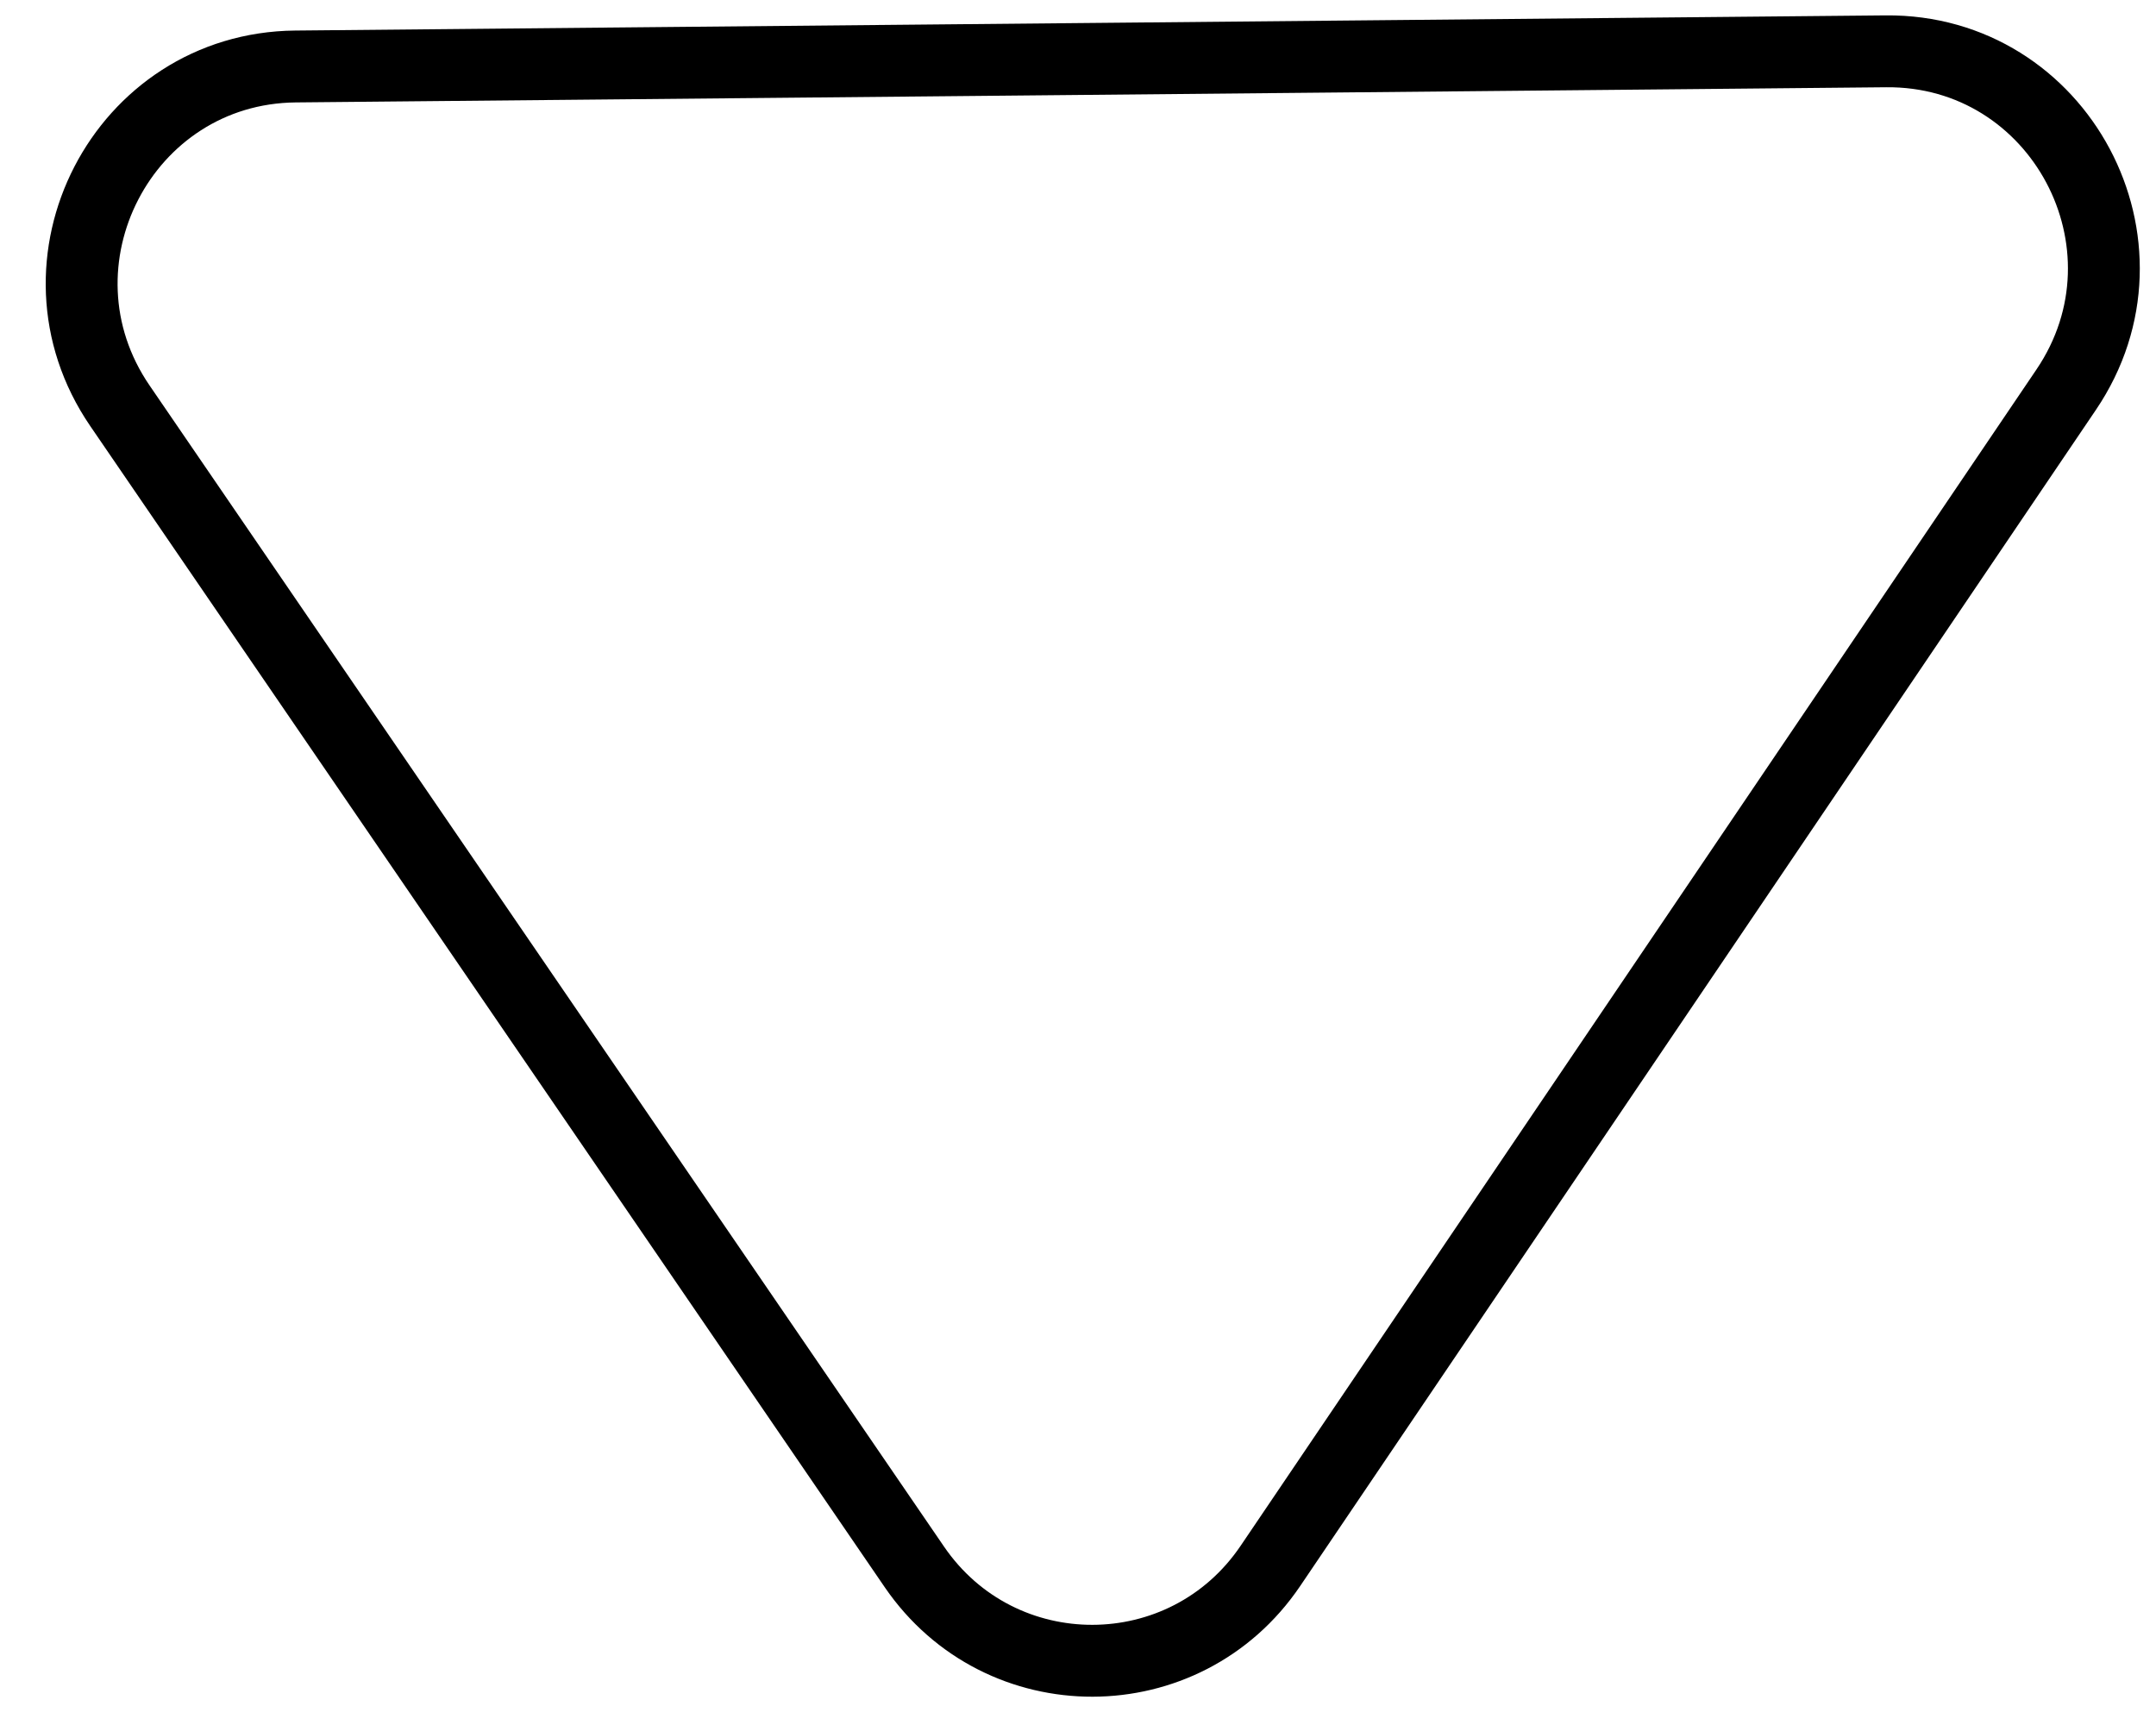
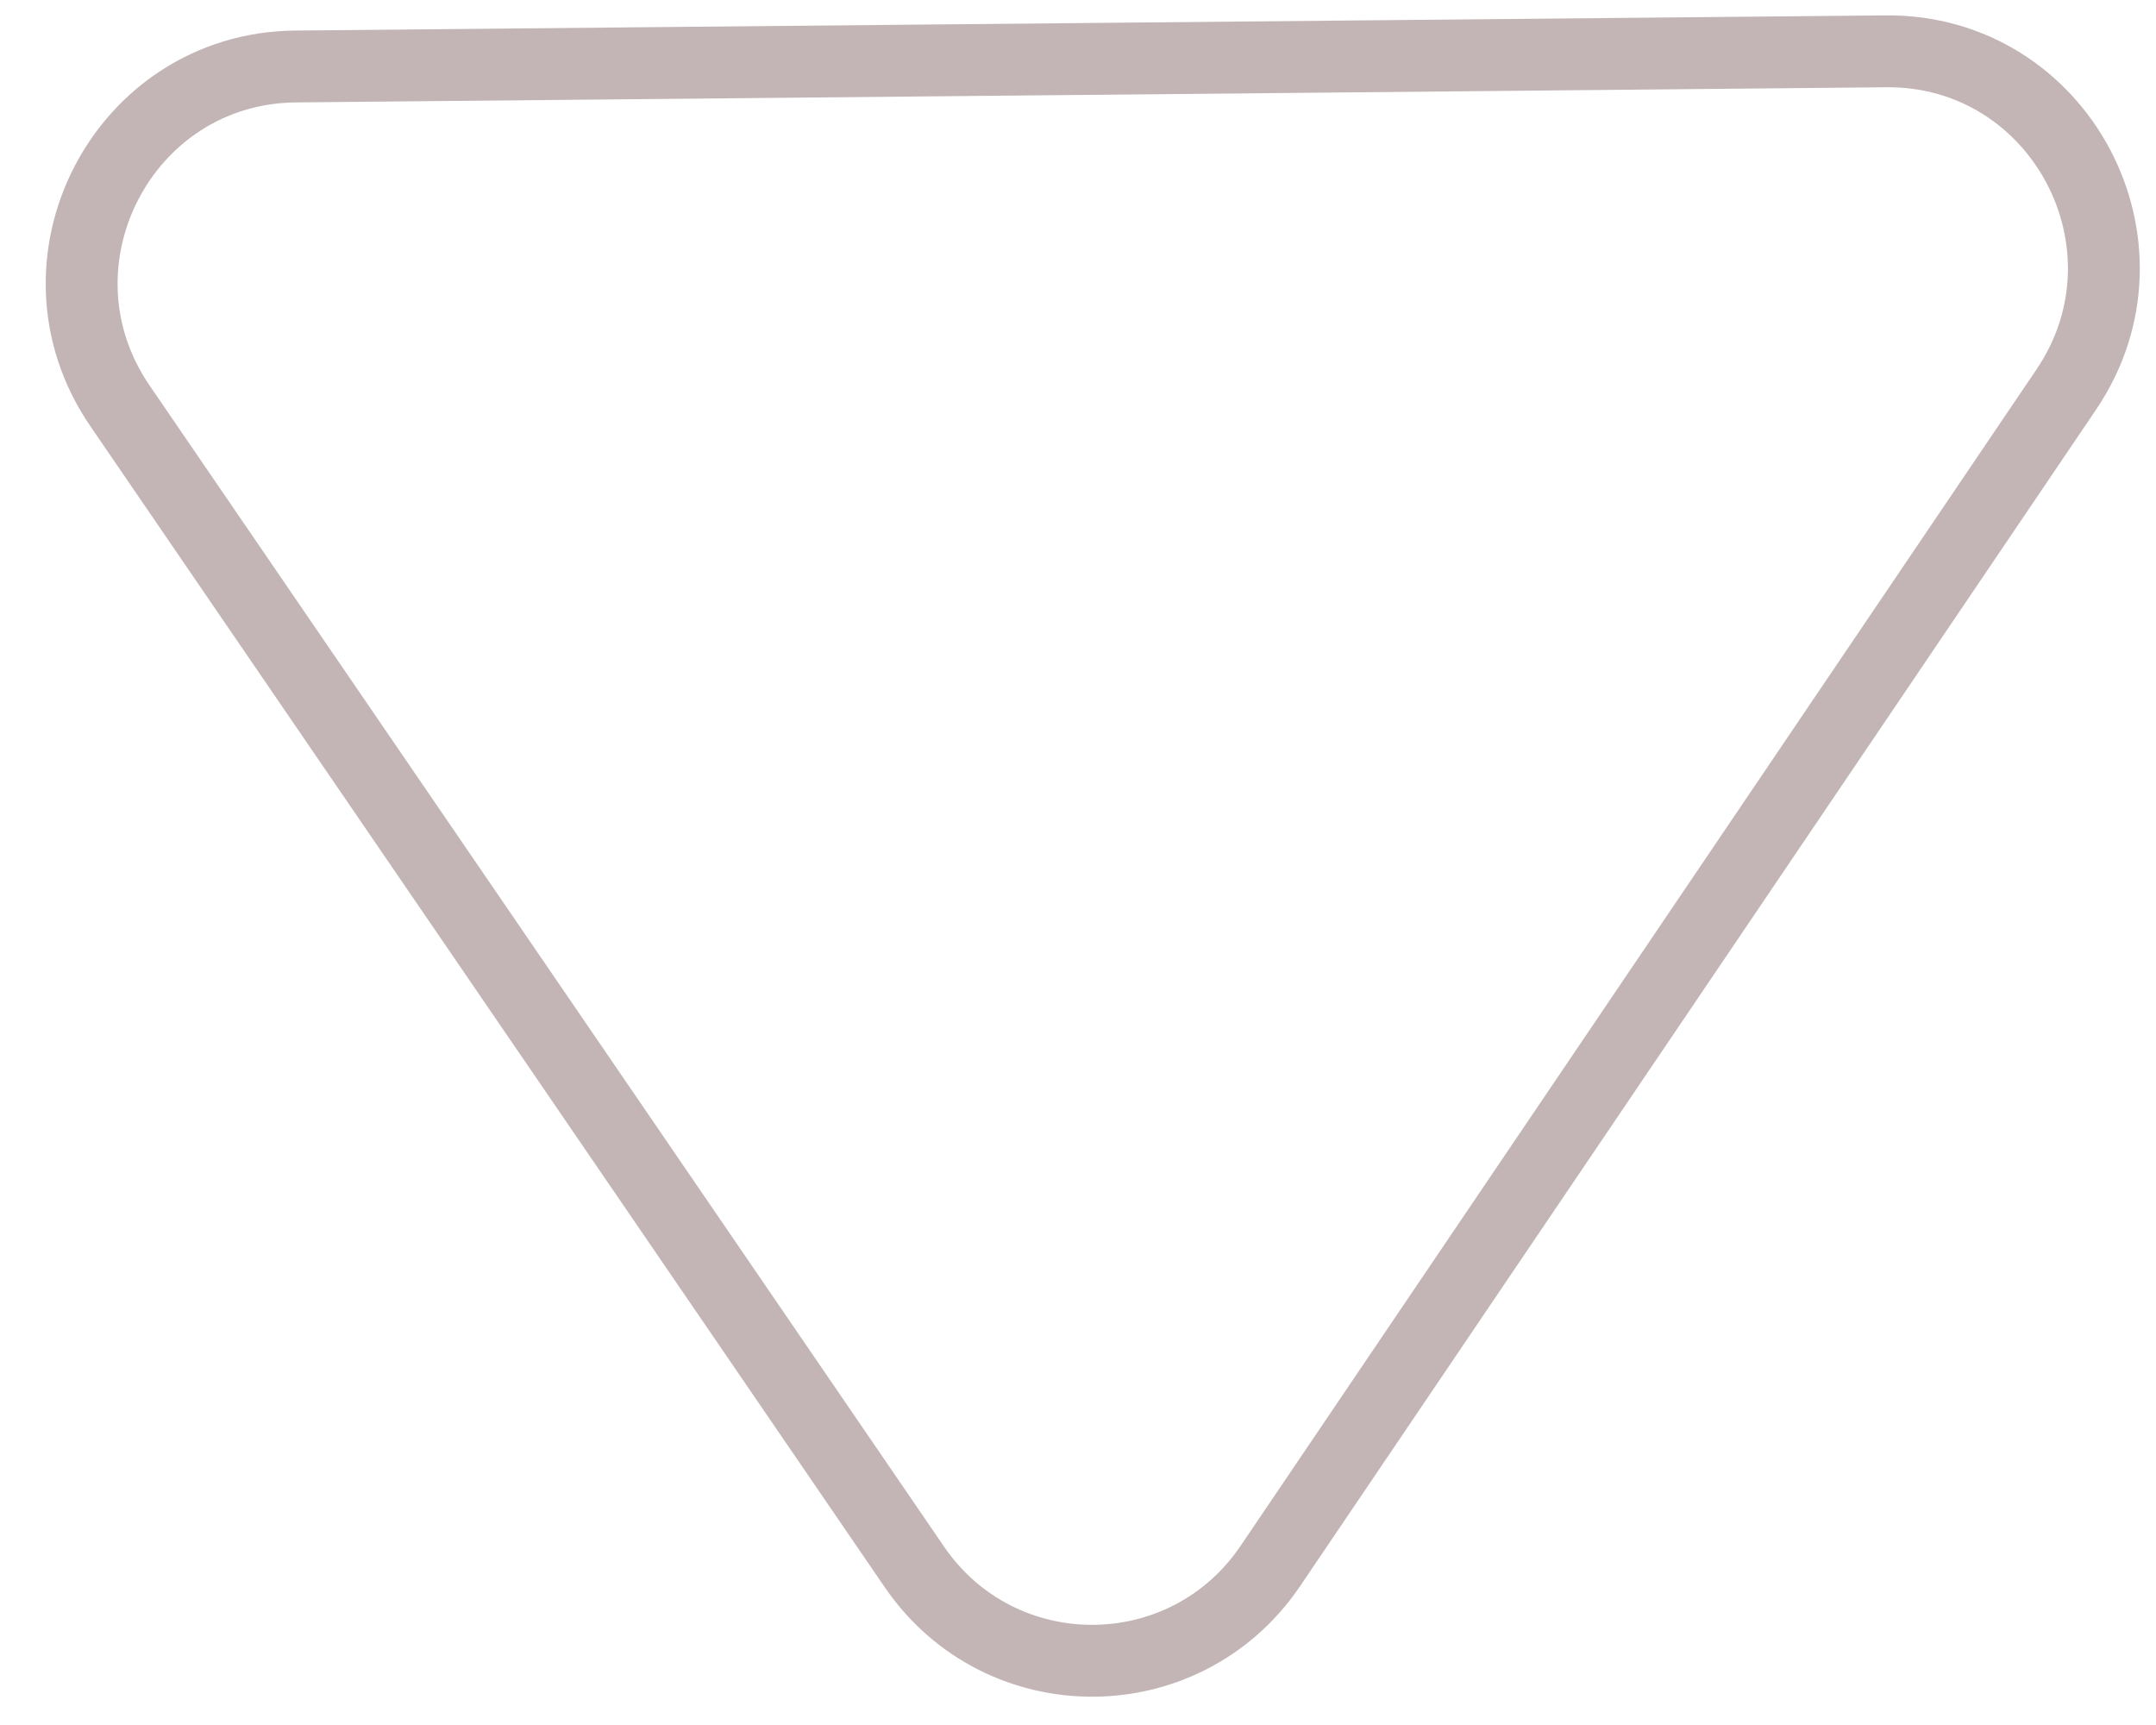
<svg xmlns="http://www.w3.org/2000/svg" width="30" height="24" viewBox="0 0 30 24" fill="transparent">
-   <path d="M28.75 5.422L17.677 21.787C16.49 23.541 13.919 23.547 12.723 21.8L1.669 5.646C0.308 3.657 1.71 0.948 4.112 0.925L26.241 0.714C28.662 0.691 30.112 3.41 28.75 5.422Z" stroke="black" />
+   <path d="M28.75 5.422L17.677 21.787C16.49 23.541 13.919 23.547 12.723 21.8L1.669 5.646C0.308 3.657 1.71 0.948 4.112 0.925L26.241 0.714C28.662 0.691 30.112 3.41 28.75 5.422Z" stroke="#C3B5B5" />
</svg>
